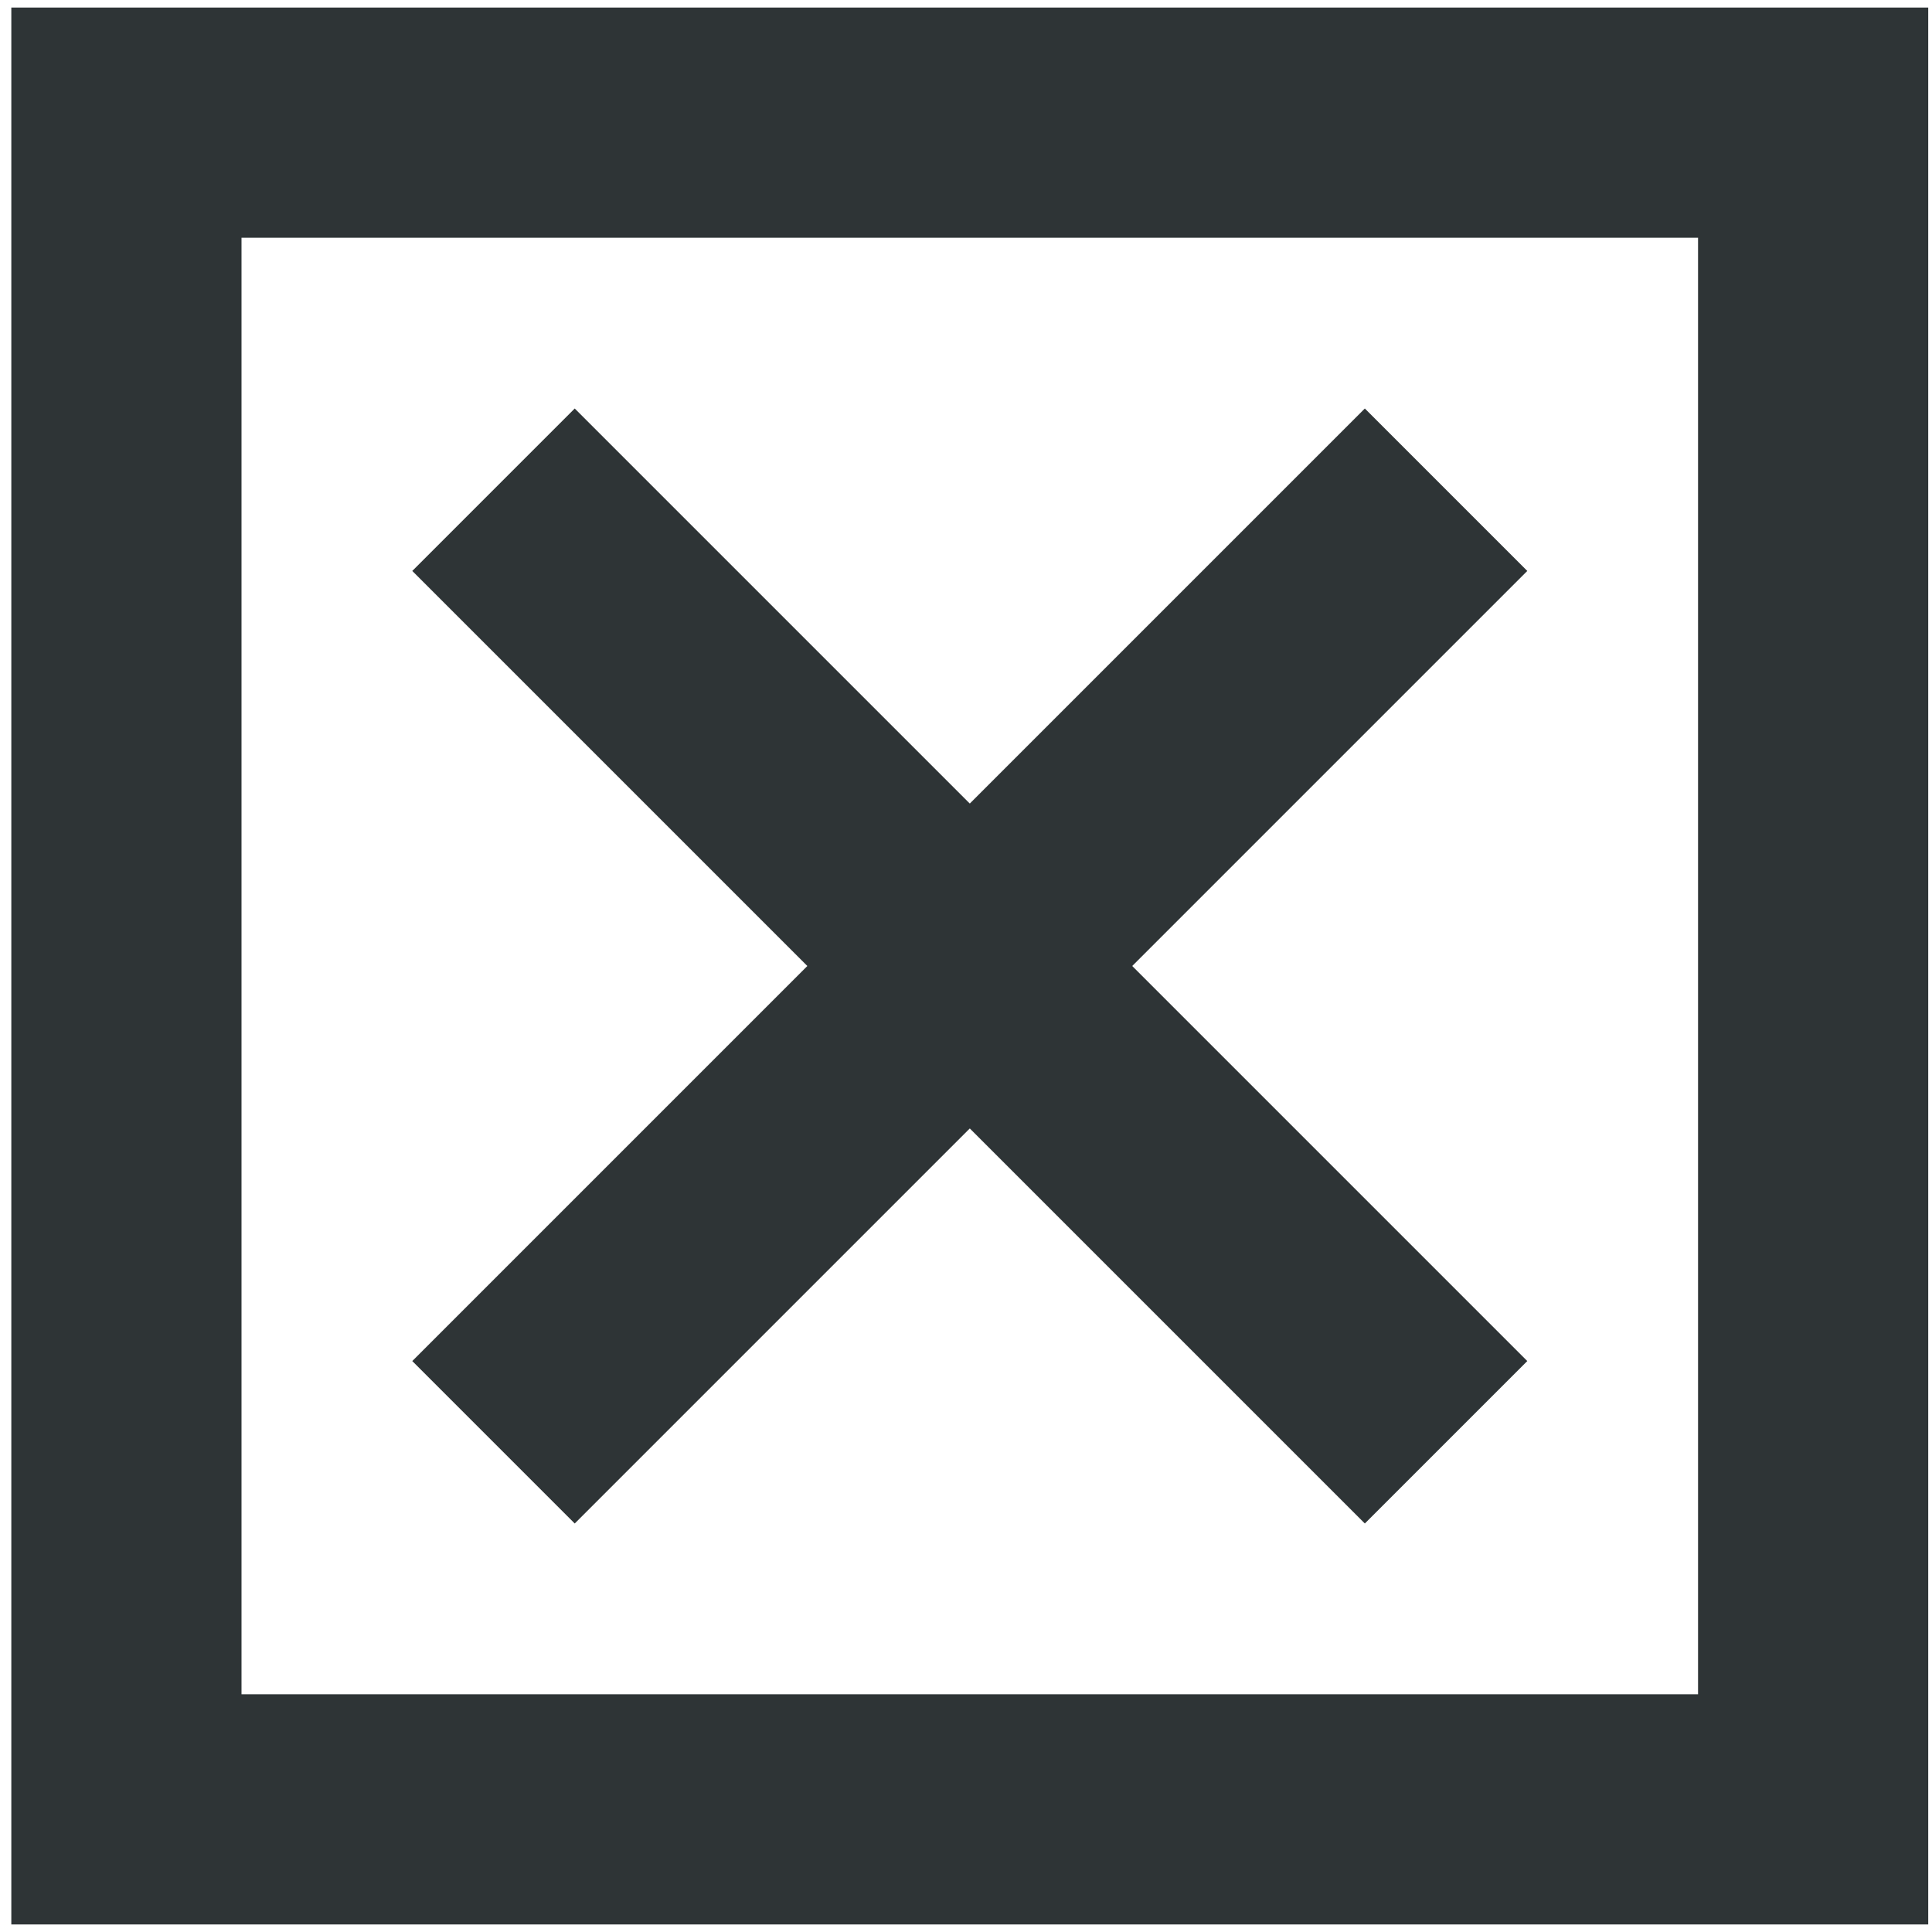
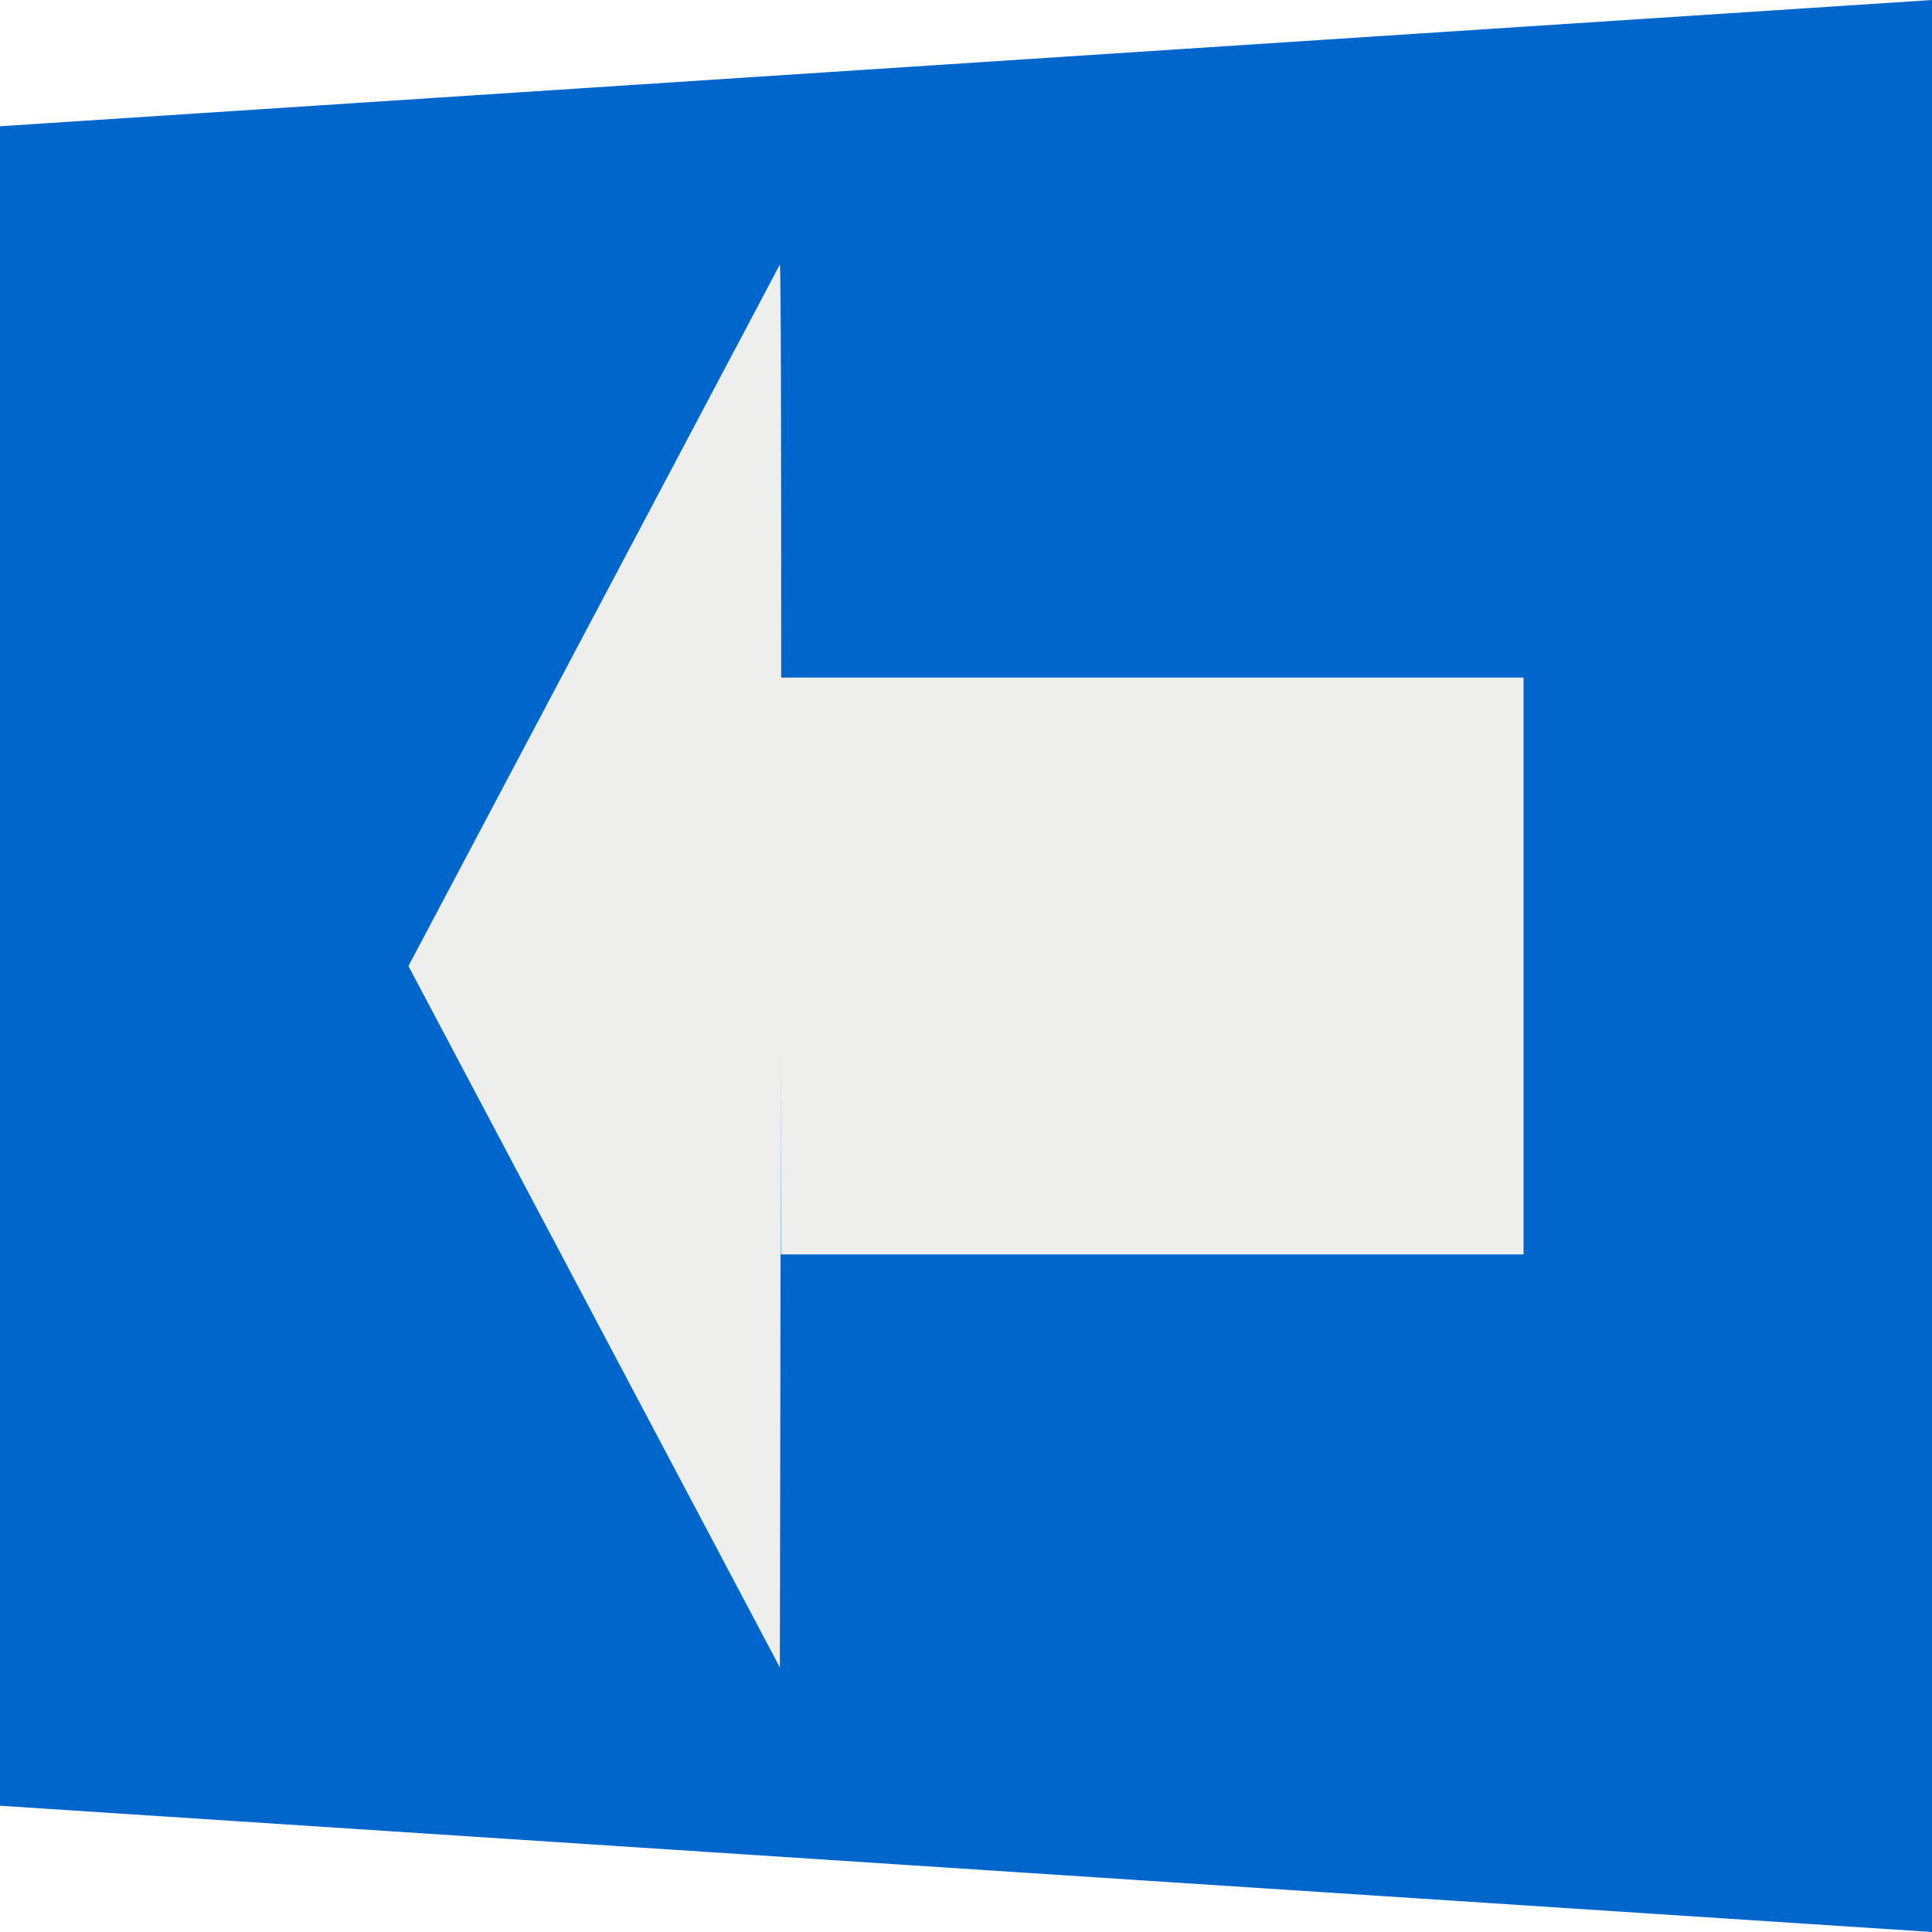
- <svg xmlns="http://www.w3.org/2000/svg" width="1024" height="1024" id="svg6912" version="1.1">
-   <defs id="defs6914" />
-   <g id="layer1" transform="translate(0,256)">
-     <path style="fill:#2e3436;fill-opacity:1;stroke:none" d="M 6 4 L 6 1020 L 1022 1020 L 1022 4 L 6 4 z M 128 126 L 900 126 L 900 898 L 128 898 L 128 126 z " transform="translate(0,-256)" id="rect6920" />
-     <rect style="fill:#2e3436;fill-opacity:1;stroke:none" id="rect7433" width="121.757" height="714" x="121.555" y="187.472" transform="matrix(0.7071068,-0.7071068,0.7071068,0.7071068,0,0)" />
-     <rect transform="matrix(-0.7071068,-0.7071068,-0.7071068,0.7071068,0,0)" y="-539.434" x="-605.351" height="714" width="121.757" id="rect7435" style="fill:#2e3436;fill-opacity:1;stroke:none" />
+ <svg xmlns="http://www.w3.org/2000/svg" width="1024" height="1024" id="svg3090" version="1.1">
+   <defs id="defs3092" />
+   <g style="display:none" transform="translate(0,-28.36218)" id="g4059">
+     <path id="path4061" d="m 644,29.487 c -61.041,0 -111.788,26.168 -122.281,60.656 l -82.719,0 0,112.219 410,0 0,-112.219 -82.719,0 C 755.788,55.655 705.041,29.487 644,29.487 z m 0,40.781 c 30.77,0 55.719,14.833 55.719,33.125 0,18.292 -24.949,33.094 -55.719,33.094 -30.77,0 -55.719,-14.802 -55.719,-33.094 0,-18.292 24.949,-33.125 55.719,-33.125 z m -380,67.094 0,915 760,0 0,-915 -115,0 0,89.469 0,25.531 -530,0 0,-25.531 0,-89.469 -115,0 z" style="fill:#2e3436;fill-opacity:1;stroke:none" />
+     <rect y="377.362" x="379" height="560" width="530" id="rect4063" style="fill:#eeeeec;fill-opacity:1;stroke:none" />
+     <path transform="matrix(1.473684,0,0,1.076923,-57.8421,-18.28255)" d="m 391.429,475.429 c 0,20.513 -12.152,37.143 -27.143,37.143 -14.991,0 -27.143,-16.629 -27.143,-37.143 0,-20.513 12.152,-37.143 27.143,-37.143 14.991,0 27.143,16.629 27.143,37.143 z" id="path4067" style="fill:#2e3436;fill-opacity:1;stroke:none" />
+     <rect y="463.717" x="570.589" height="60" width="277.792" id="rect4069" style="fill:#2e3436;fill-opacity:1;stroke:none" />
+     <g transform="translate(114,192.2857)" id="g4071">
+       <path transform="matrix(1.473684,0,0,1.076923,-171.8421,-46.92354)" d="m 391.429,475.429 c 0,20.513 -12.152,37.143 -27.143,37.143 -14.991,0 -27.143,-16.629 -27.143,-37.143 0,-20.513 12.152,-37.143 27.143,-37.143 14.991,0 27.143,16.629 27.143,37.143 z" id="path4073" style="fill:#2e3436;fill-opacity:1;stroke:none" />
+       <rect y="435.076" x="456.589" height="60" width="277.792" id="rect4075" style="fill:#2e3436;fill-opacity:1;stroke:none" />
+     </g>
+     <g id="g4077" transform="translate(114,355.9305)">
+       <path style="fill:#2e3436;fill-opacity:1;stroke:none" id="path4079" d="m 391.429,475.429 c 0,20.513 -12.152,37.143 -27.143,37.143 -14.991,0 -27.143,-16.629 -27.143,-37.143 0,-20.513 12.152,-37.143 27.143,-37.143 14.991,0 27.143,16.629 27.143,37.143 z" transform="matrix(1.473684,0,0,1.076923,-171.8421,-46.92354)" />
+       <rect style="fill:#2e3436;fill-opacity:1;stroke:none" id="rect4081" width="277.792" height="60" x="456.589" y="435.076" />
+     </g>
+   </g>
+   <g id="g4202" transform="translate(0,-28.36218)" style="display:none">
+     <path style="fill:#729fcf;fill-opacity:1;stroke:none" d="m 662.571,29.487 c -58.057,0 -106.324,26.168 -116.305,60.656 l -78.676,0 0,112.219 389.962,0 0,-112.219 -78.676,0 c -9.981,-34.488 -58.248,-60.656 -116.305,-60.656 z m 0,40.781 c 29.266,0 52.996,14.833 52.996,33.125 0,18.292 -23.729,33.094 -52.996,33.094 -29.266,0 -52.996,-14.802 -52.996,-33.094 0,-18.292 23.729,-33.125 52.996,-33.125 z m -361.429,67.094 0,915 722.857,0 0,-915 -109.38,0 0,89.469 0,25.531 -504.098,0 0,-25.531 0,-89.469 -109.38,0 z" id="path4204" />
+     <rect style="fill:#eeeeec;fill-opacity:1;stroke:none" id="rect4206" width="504.098" height="560" x="410.523" y="377.362" />
+     <path style="fill:#2e3436;fill-opacity:1;stroke:none" id="path4208" d="m 391.429,475.429 a 27.143,37.143 0 1 1 -54.286,0 27.143,37.143 0 1 1 54.286,0 z" transform="matrix(1.473684,0,0,1.076923,-57.8421,-18.28255)" />
+     <rect style="fill:#729fcf;fill-opacity:1;stroke:none" id="rect4210" width="264.216" height="60" x="592.748" y="463.717" />
+     <g id="g4212" transform="matrix(0.9511278,0,0,1,158.4737,192.2857)" style="fill:#729fcf">
+       <path style="fill:#729fcf;fill-opacity:1;stroke:none" id="path4214" d="m 391.429,475.429 a 27.143,37.143 0 1 1 -54.286,0 27.143,37.143 0 1 1 54.286,0 z" transform="matrix(1.473684,0,0,1.076923,-171.8421,-46.92354)" />
+       <rect style="fill:#729fcf;fill-opacity:1;stroke:none" id="rect4216" width="277.792" height="60" x="456.589" y="435.076" />
+     </g>
+     <g transform="matrix(0.9511278,0,0,1,158.4737,355.9305)" id="g4218" style="fill:#729fcf">
+       <path transform="matrix(1.473684,0,0,1.076923,-171.8421,-46.92354)" d="m 391.429,475.429 a 27.143,37.143 0 1 1 -54.286,0 27.143,37.143 0 1 1 54.286,0 z" id="path4220" style="fill:#729fcf;fill-opacity:1;stroke:none" />
+       <rect y="435.076" x="456.589" height="60" width="277.792" id="rect4222" style="fill:#729fcf;fill-opacity:1;stroke:none" />
+     </g>
+   </g>
+   <g id="layer4" style="display:inline">
+     <path style="fill:#0066cc;fill-opacity:1;stroke:none;display:inline" d="M 0,66.92 1024,0 1024,1024 0,957.081 z" id="rect4224" />
+   </g>
+   <g id="layer2" style="display:inline">
+     <path style="fill:#eeeeec;fill-opacity:1;stroke:none" d="m 216.477,512.029 196.858,371.732 c 0,0 0.327,-157.192 0.538,-326.491 l 0,107.585 393.649,0 0,-305.71 -393.481,0 c 0.028,-122.444 -0.131,-219.149 -0.706,-218.906 L 216.477,512.029 z" id="rect4942" />
  </g>
</svg>
